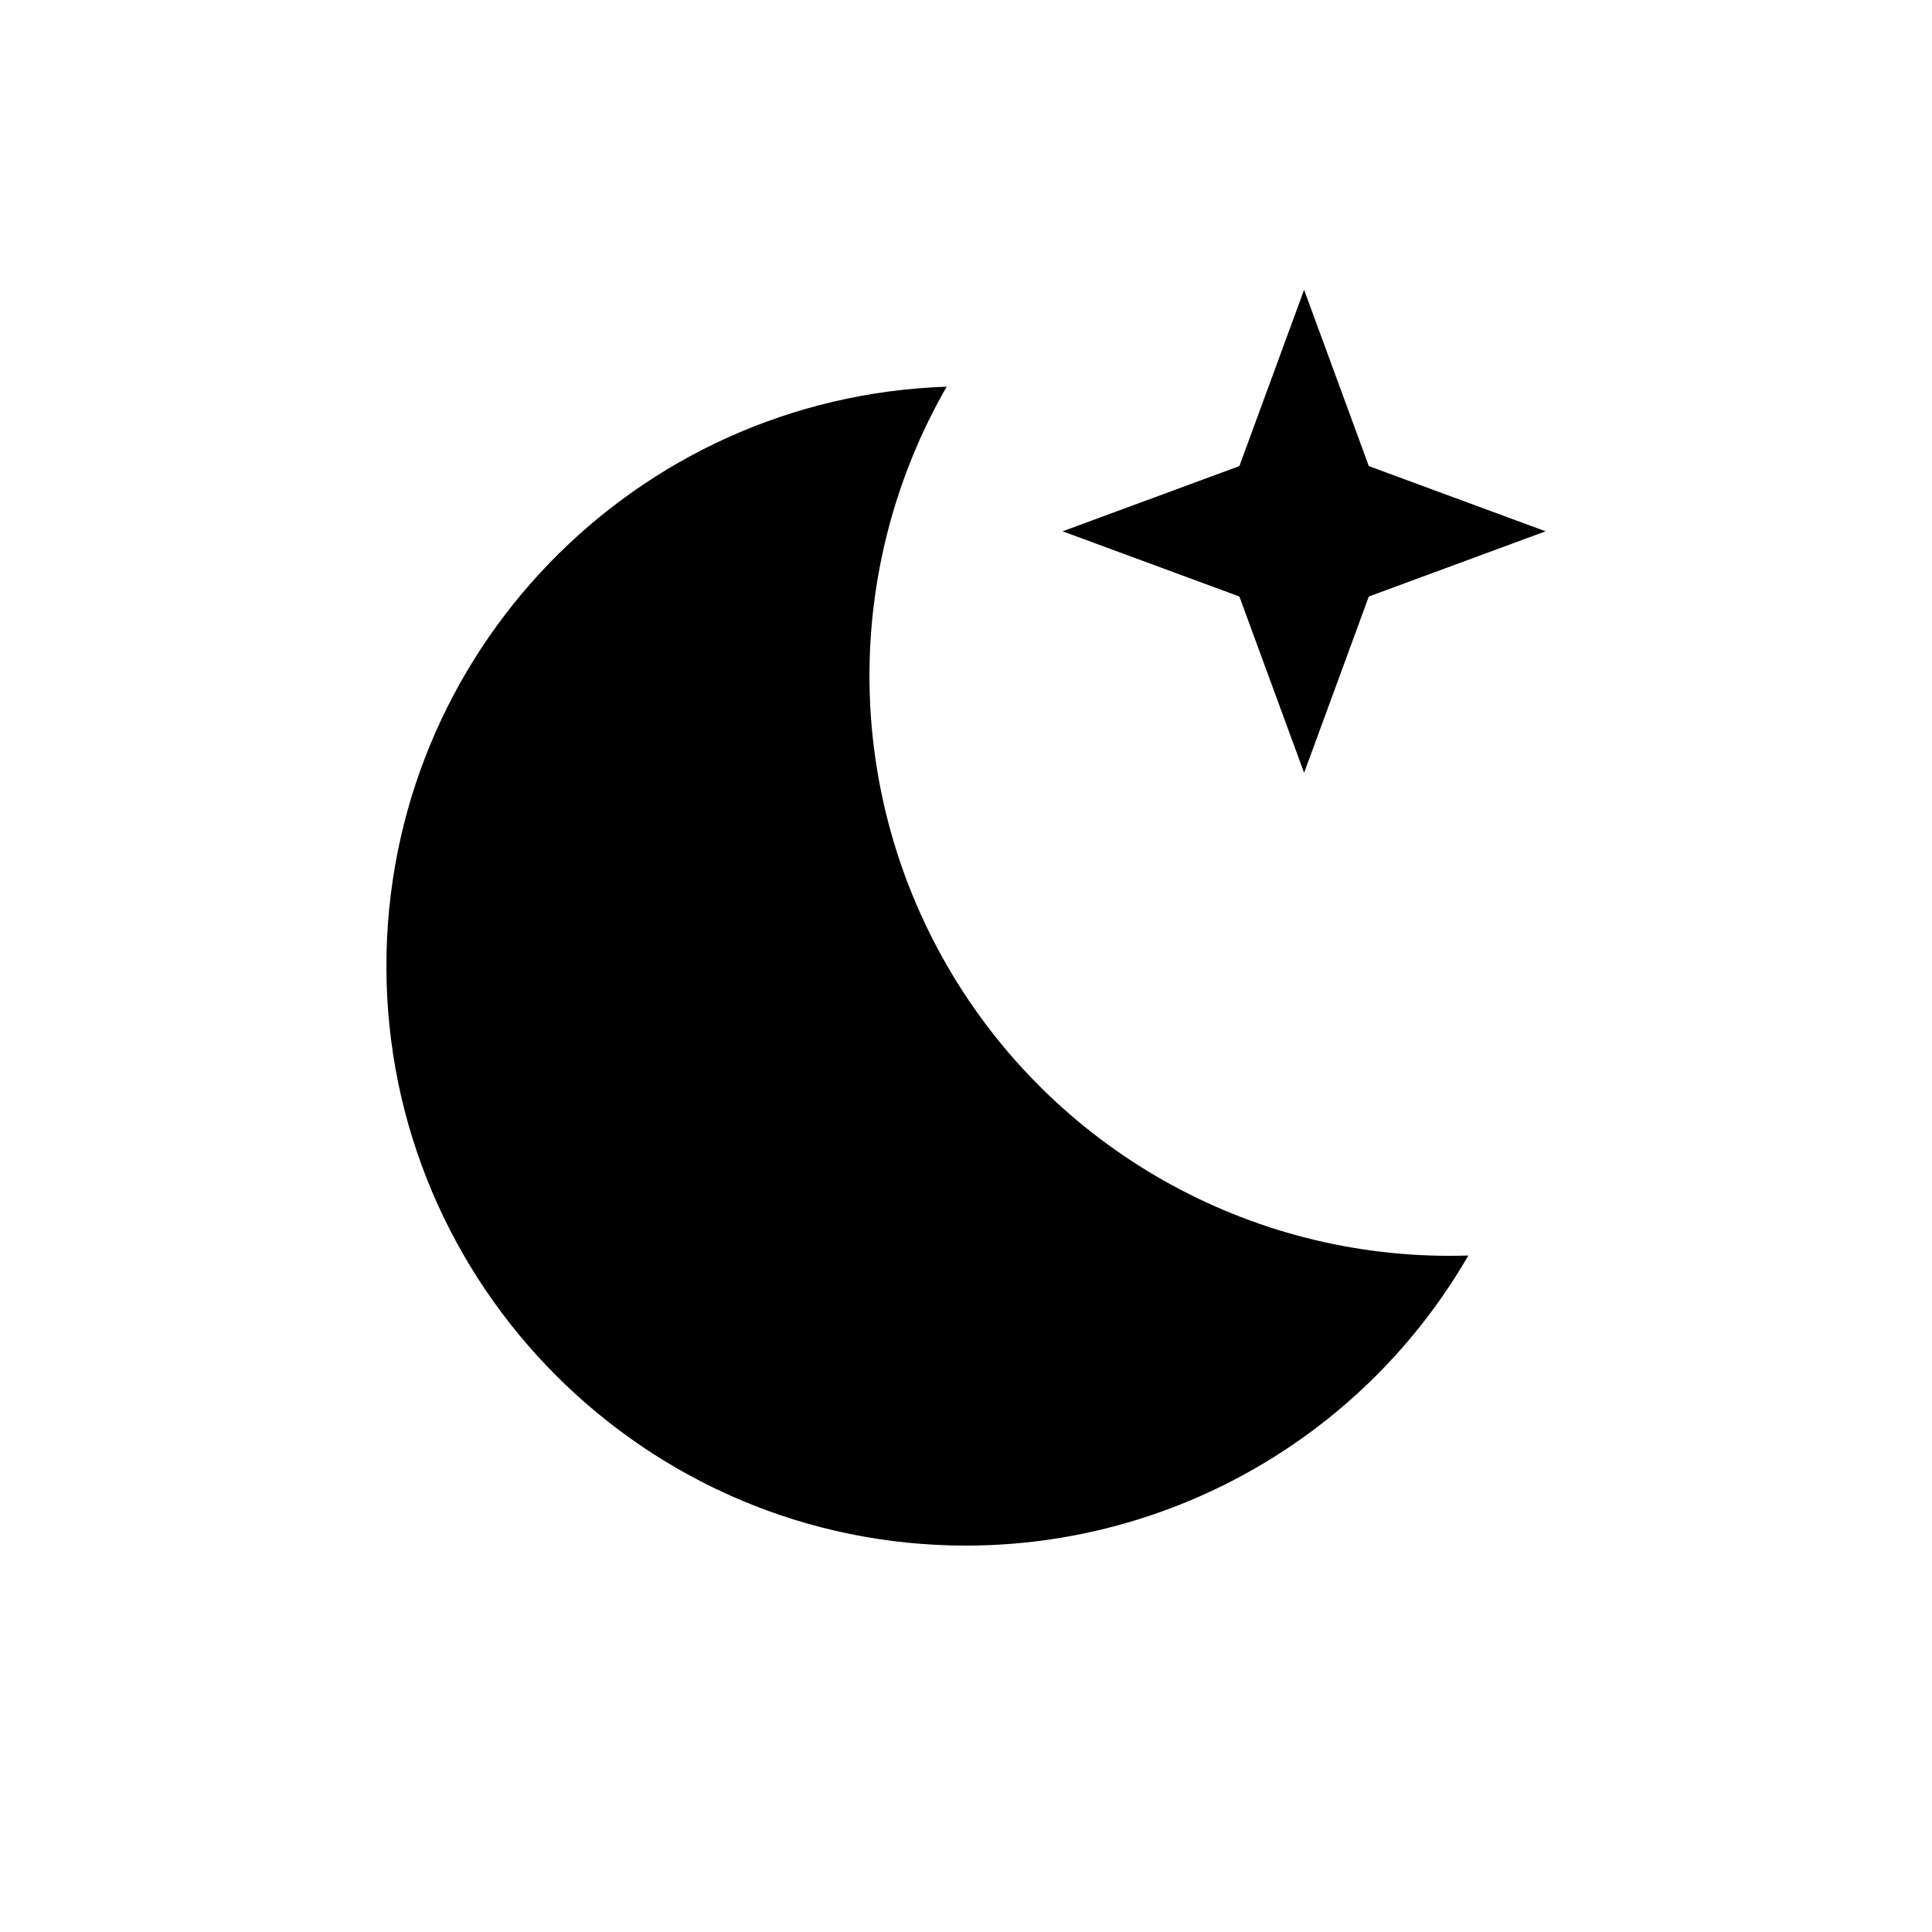
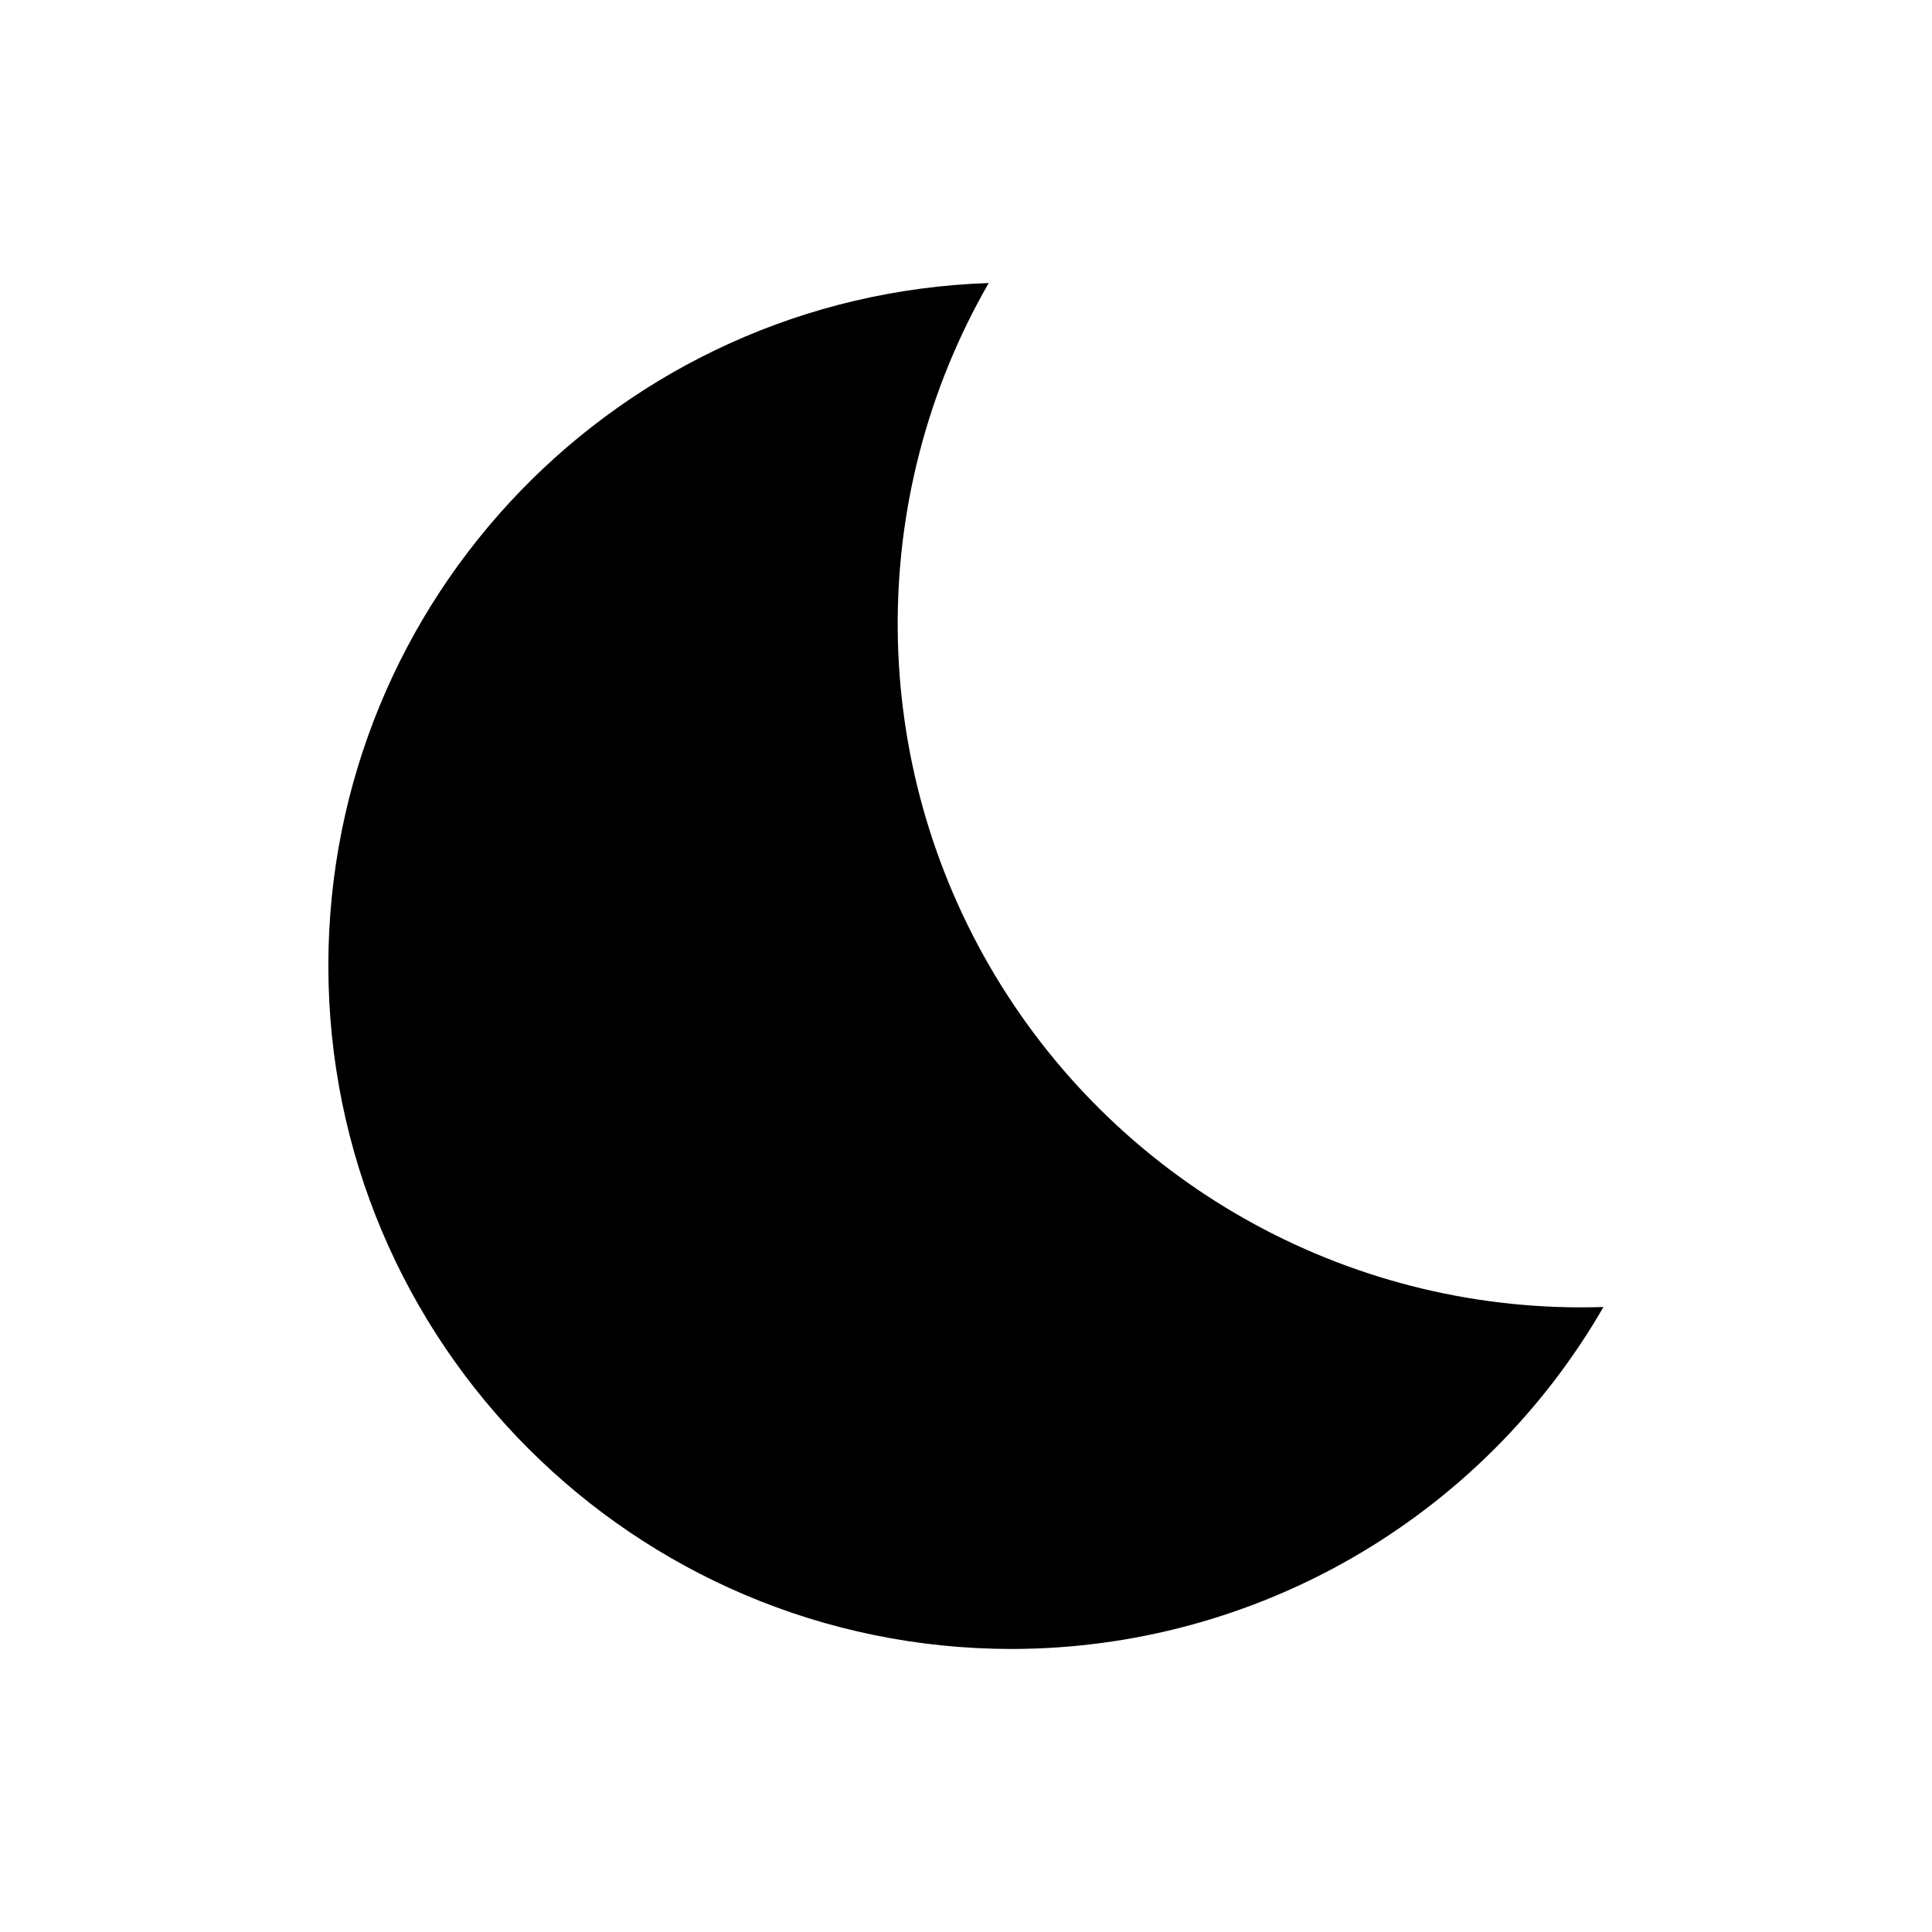
<svg xmlns="http://www.w3.org/2000/svg" viewBox="0 0 20 20" xml:space="preserve" style="fill-rule:evenodd;clip-rule:evenodd;stroke-linejoin:round;stroke-miterlimit:2">
  <path style="fill:none" d="M1335 5h37v37h-37z" transform="translate(-721.622 -2.703) scale(.54054)" />
-   <path d="M9.8 4.003a6.004 6.004 0 0 0 5.4 8.994A6.008 6.008 0 0 1 10 16c-3.31 0-6-2.689-6-6a6.002 6.002 0 0 1 5.8-5.997ZM13.5 3l.67 1.825L16 5.5l-1.83.675L13.5 8l-.67-1.825L11 5.5l1.83-.675L13.5 3Z" />
+   <path d="M10.235 2.93a7.076 7.076 0 0 0 6.364 10.6 7.08 7.08 0 0 1-6.128 3.54 7.076 7.076 0 0 1-7.072-7.072 7.074 7.074 0 0 1 6.836-7.068Z" />
</svg>
